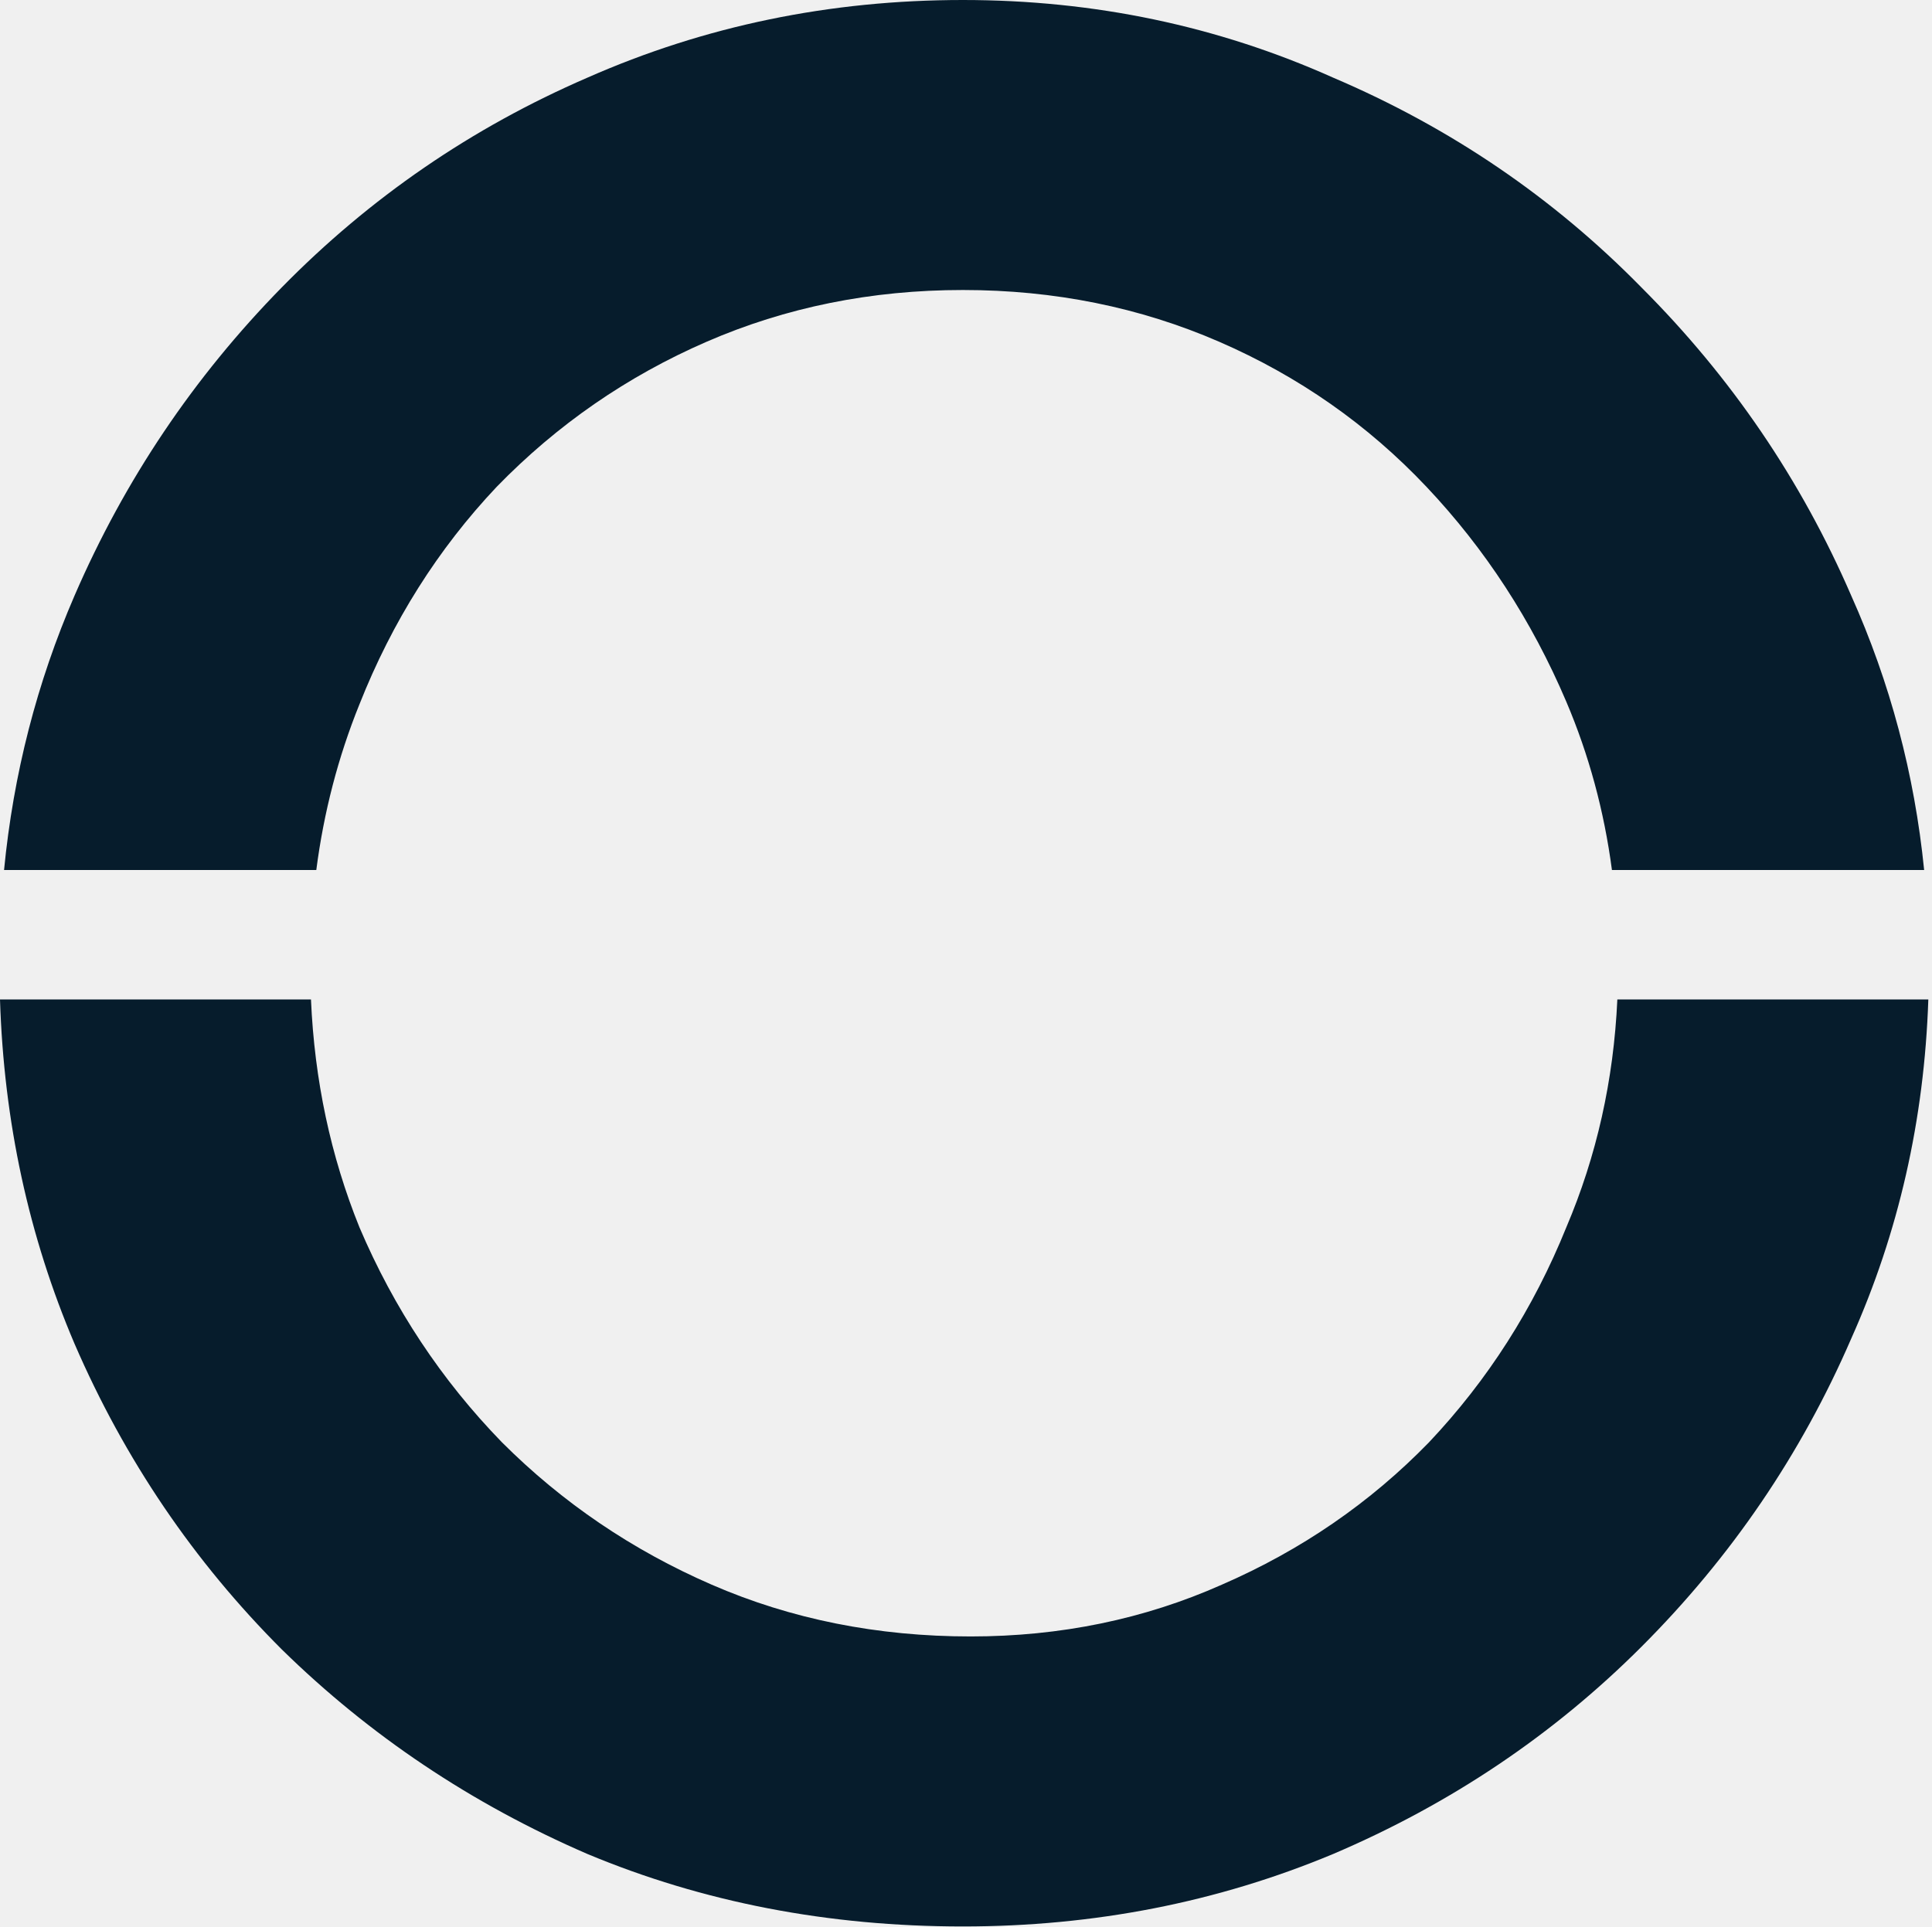
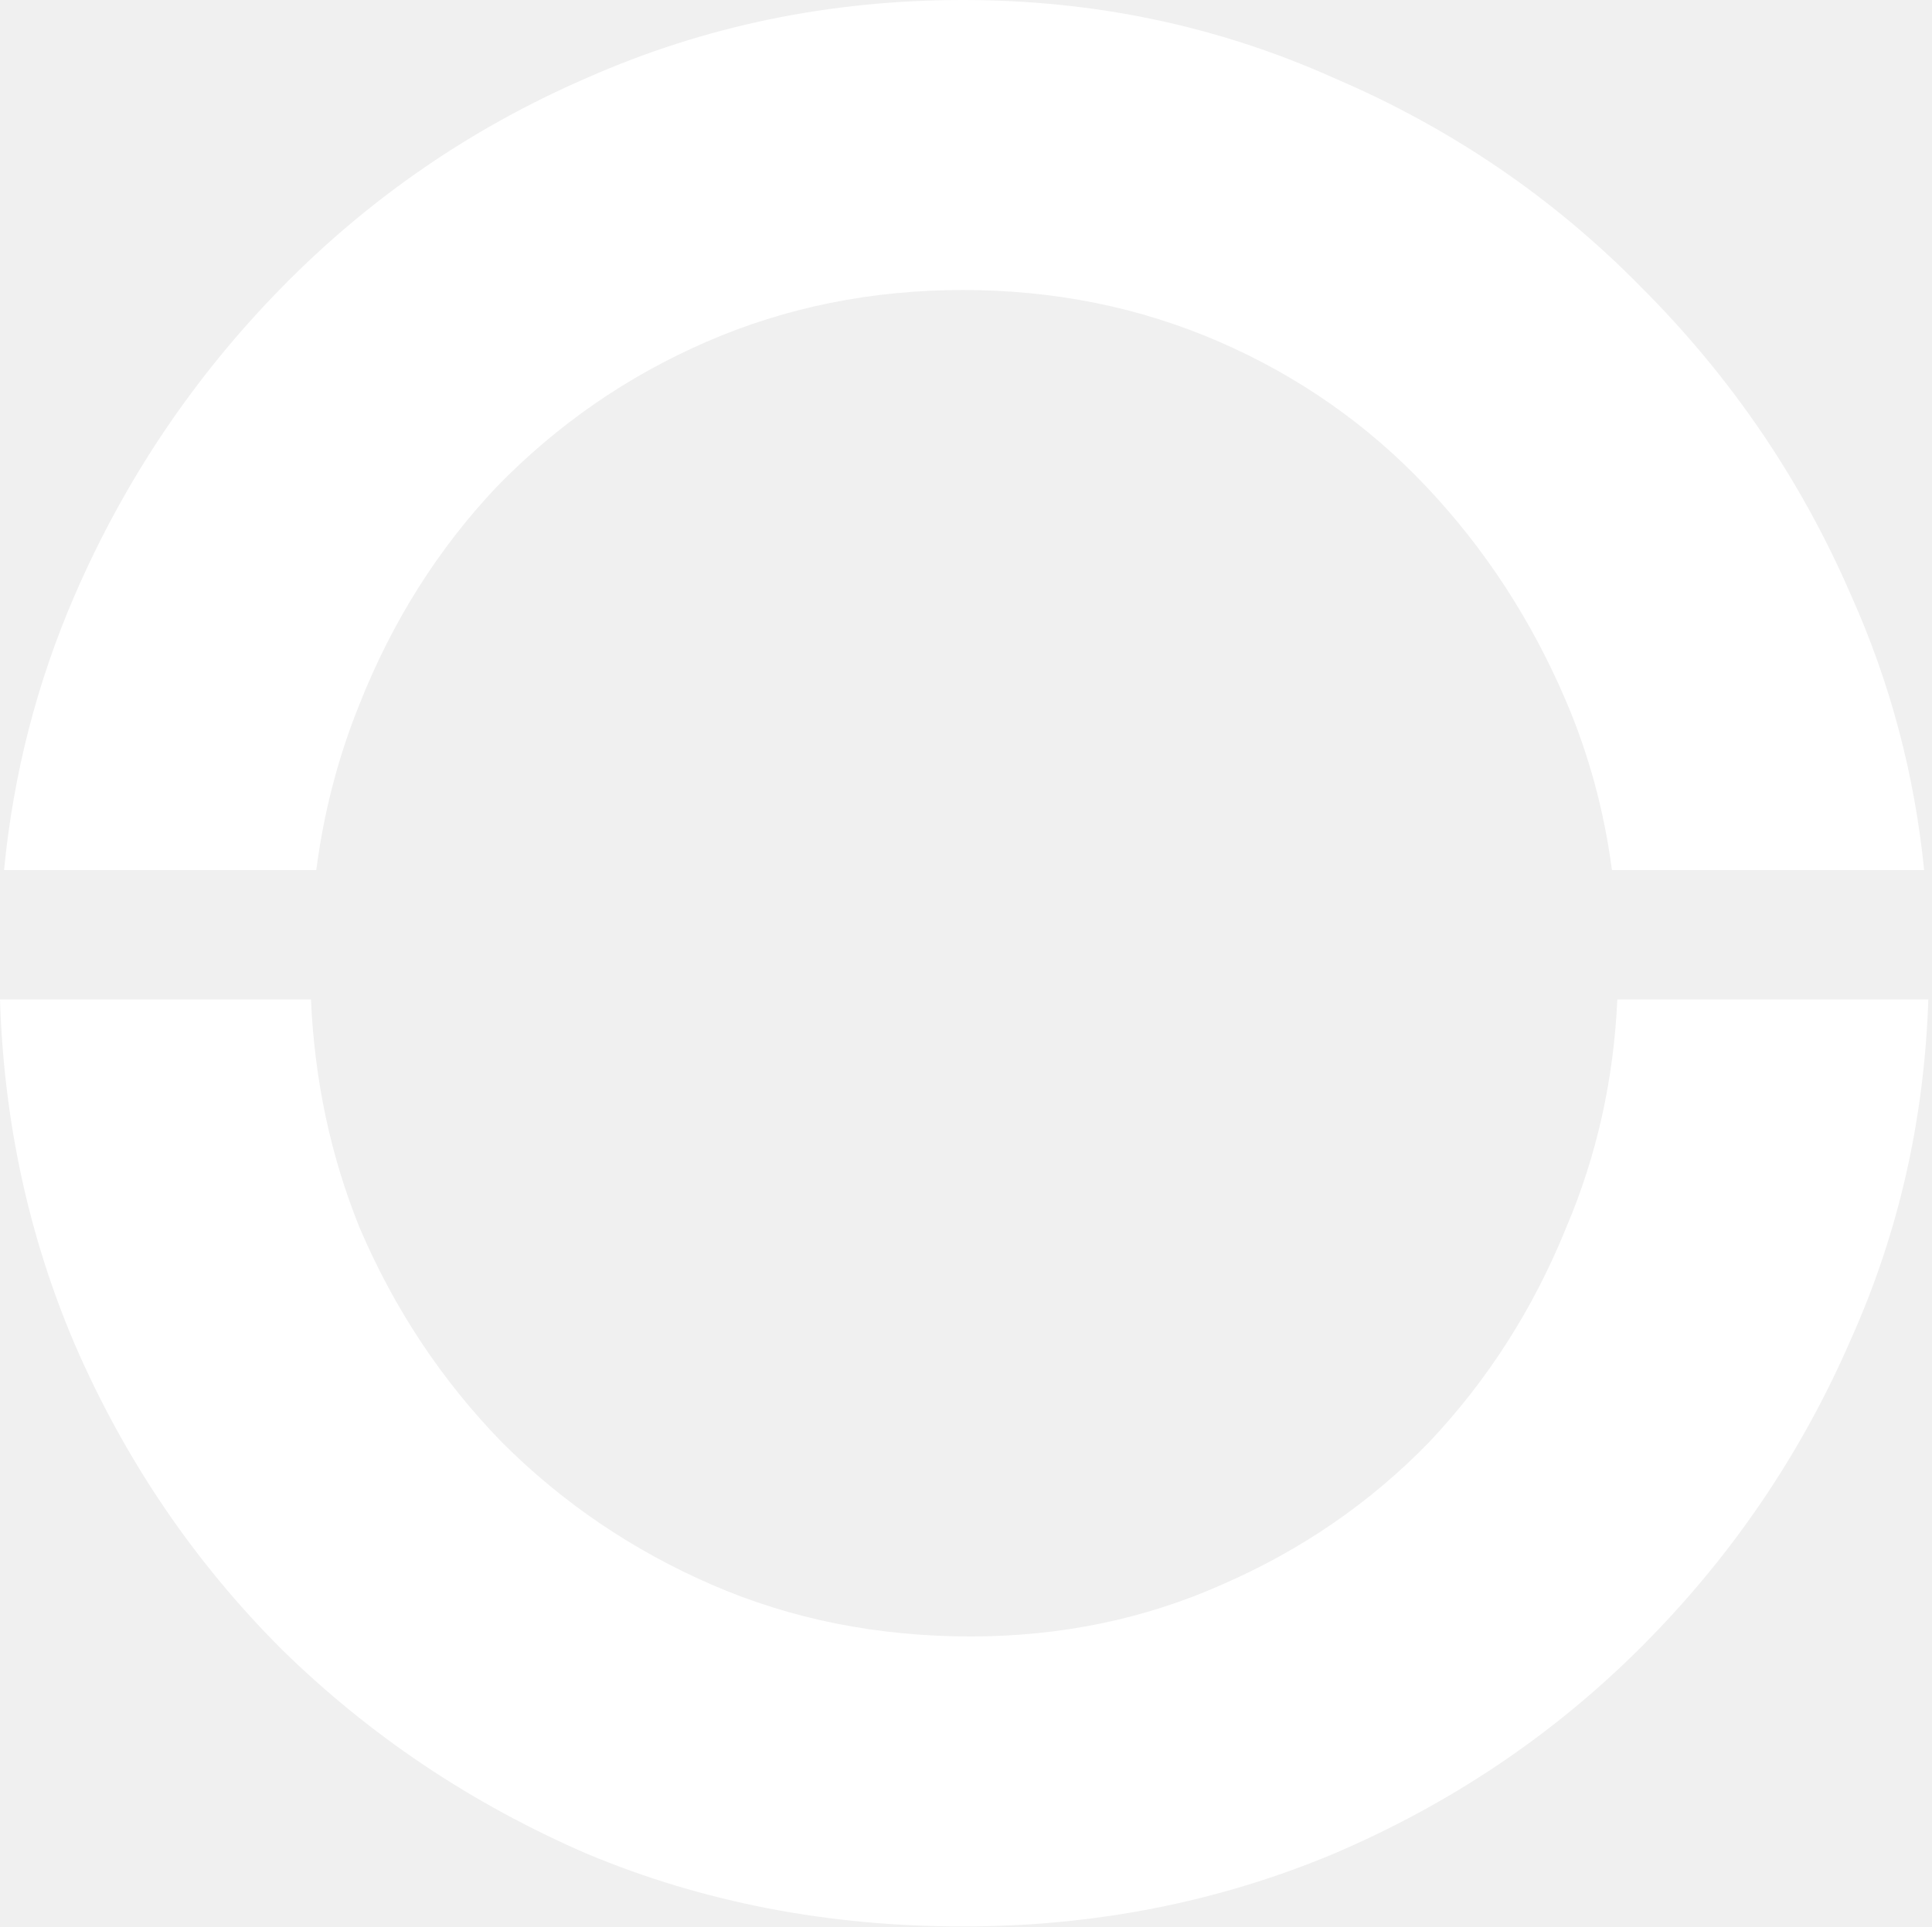
<svg xmlns="http://www.w3.org/2000/svg" width="373" height="372" viewBox="0 0 373 372" fill="none">
-   <path fill-rule="evenodd" clip-rule="evenodd" d="M0.783 168H61.066C62.508 156.841 65.285 146.175 69.398 136C75.732 120 84.565 106 95.898 94C107.565 82 121.065 72.667 136.398 66C151.732 59.333 168.232 56 185.898 56C203.565 56 220.065 59.333 235.398 66C250.732 72.667 264.065 82 275.398 94C286.732 106 295.732 119.833 302.398 135.5C306.765 145.761 309.701 156.595 311.208 168H371.483C369.623 149.483 364.928 131.816 357.398 115C347.732 92.667 334.232 72.833 316.898 55.5C299.898 38.167 280.065 24.667 257.398 15C235.065 5 211.232 0 185.898 0C160.232 0 136.065 5 113.398 15C91.065 24.667 71.398 38.167 54.398 55.5C37.398 72.833 24.065 92.667 14.398 115C7.12 131.816 2.581 149.483 0.783 168ZM372.29 193H312.251C311.54 208.567 308.256 223.234 302.398 237C296.065 252.667 287.232 266.5 275.898 278.5C264.565 290.167 251.232 299.333 235.898 306C220.898 312.667 204.732 316 187.398 316C169.398 316 152.732 312.667 137.398 306C122.065 299.333 108.565 290.167 96.898 278.5C85.232 266.5 76.065 252.667 69.398 237C63.833 223.234 60.713 208.567 60.038 193H0C0.742 216.566 5.541 238.732 14.398 259.5C24.065 281.833 37.398 301.5 54.398 318.5C71.398 335.167 91.065 348.333 113.398 358C135.732 367.333 159.898 372 185.898 372C211.232 372 235.065 367.333 257.398 358C280.065 348.333 299.898 335 316.898 318C334.232 300.667 347.732 280.833 357.398 258.5C366.549 238.062 371.513 216.229 372.29 193Z" fill="#061C2C" />
+   <path fill-rule="evenodd" clip-rule="evenodd" d="M0.783 168H61.066C62.508 156.841 65.285 146.175 69.398 136C75.732 120 84.565 106 95.898 94C107.565 82 121.065 72.667 136.398 66C151.732 59.333 168.232 56 185.898 56C203.565 56 220.065 59.333 235.398 66C250.732 72.667 264.065 82 275.398 94C286.732 106 295.732 119.833 302.398 135.5C306.765 145.761 309.701 156.595 311.208 168H371.483C369.623 149.483 364.928 131.816 357.398 115C347.732 92.667 334.232 72.833 316.898 55.5C299.898 38.167 280.065 24.667 257.398 15C235.065 5 211.232 0 185.898 0C160.232 0 136.065 5 113.398 15C91.065 24.667 71.398 38.167 54.398 55.5C37.398 72.833 24.065 92.667 14.398 115C7.12 131.816 2.581 149.483 0.783 168ZM372.29 193H312.251C311.54 208.567 308.256 223.234 302.398 237C296.065 252.667 287.232 266.5 275.898 278.5C264.565 290.167 251.232 299.333 235.898 306C220.898 312.667 204.732 316 187.398 316C169.398 316 152.732 312.667 137.398 306C122.065 299.333 108.565 290.167 96.898 278.5C85.232 266.5 76.065 252.667 69.398 237C63.833 223.234 60.713 208.567 60.038 193H0C0.742 216.566 5.541 238.732 14.398 259.5C24.065 281.833 37.398 301.5 54.398 318.5C71.398 335.167 91.065 348.333 113.398 358C135.732 367.333 159.898 372 185.898 372C211.232 372 235.065 367.333 257.398 358C280.065 348.333 299.898 335 316.898 318C334.232 300.667 347.732 280.833 357.398 258.5C366.549 238.062 371.513 216.229 372.29 193Z" fill="#ffffff" />
</svg>
